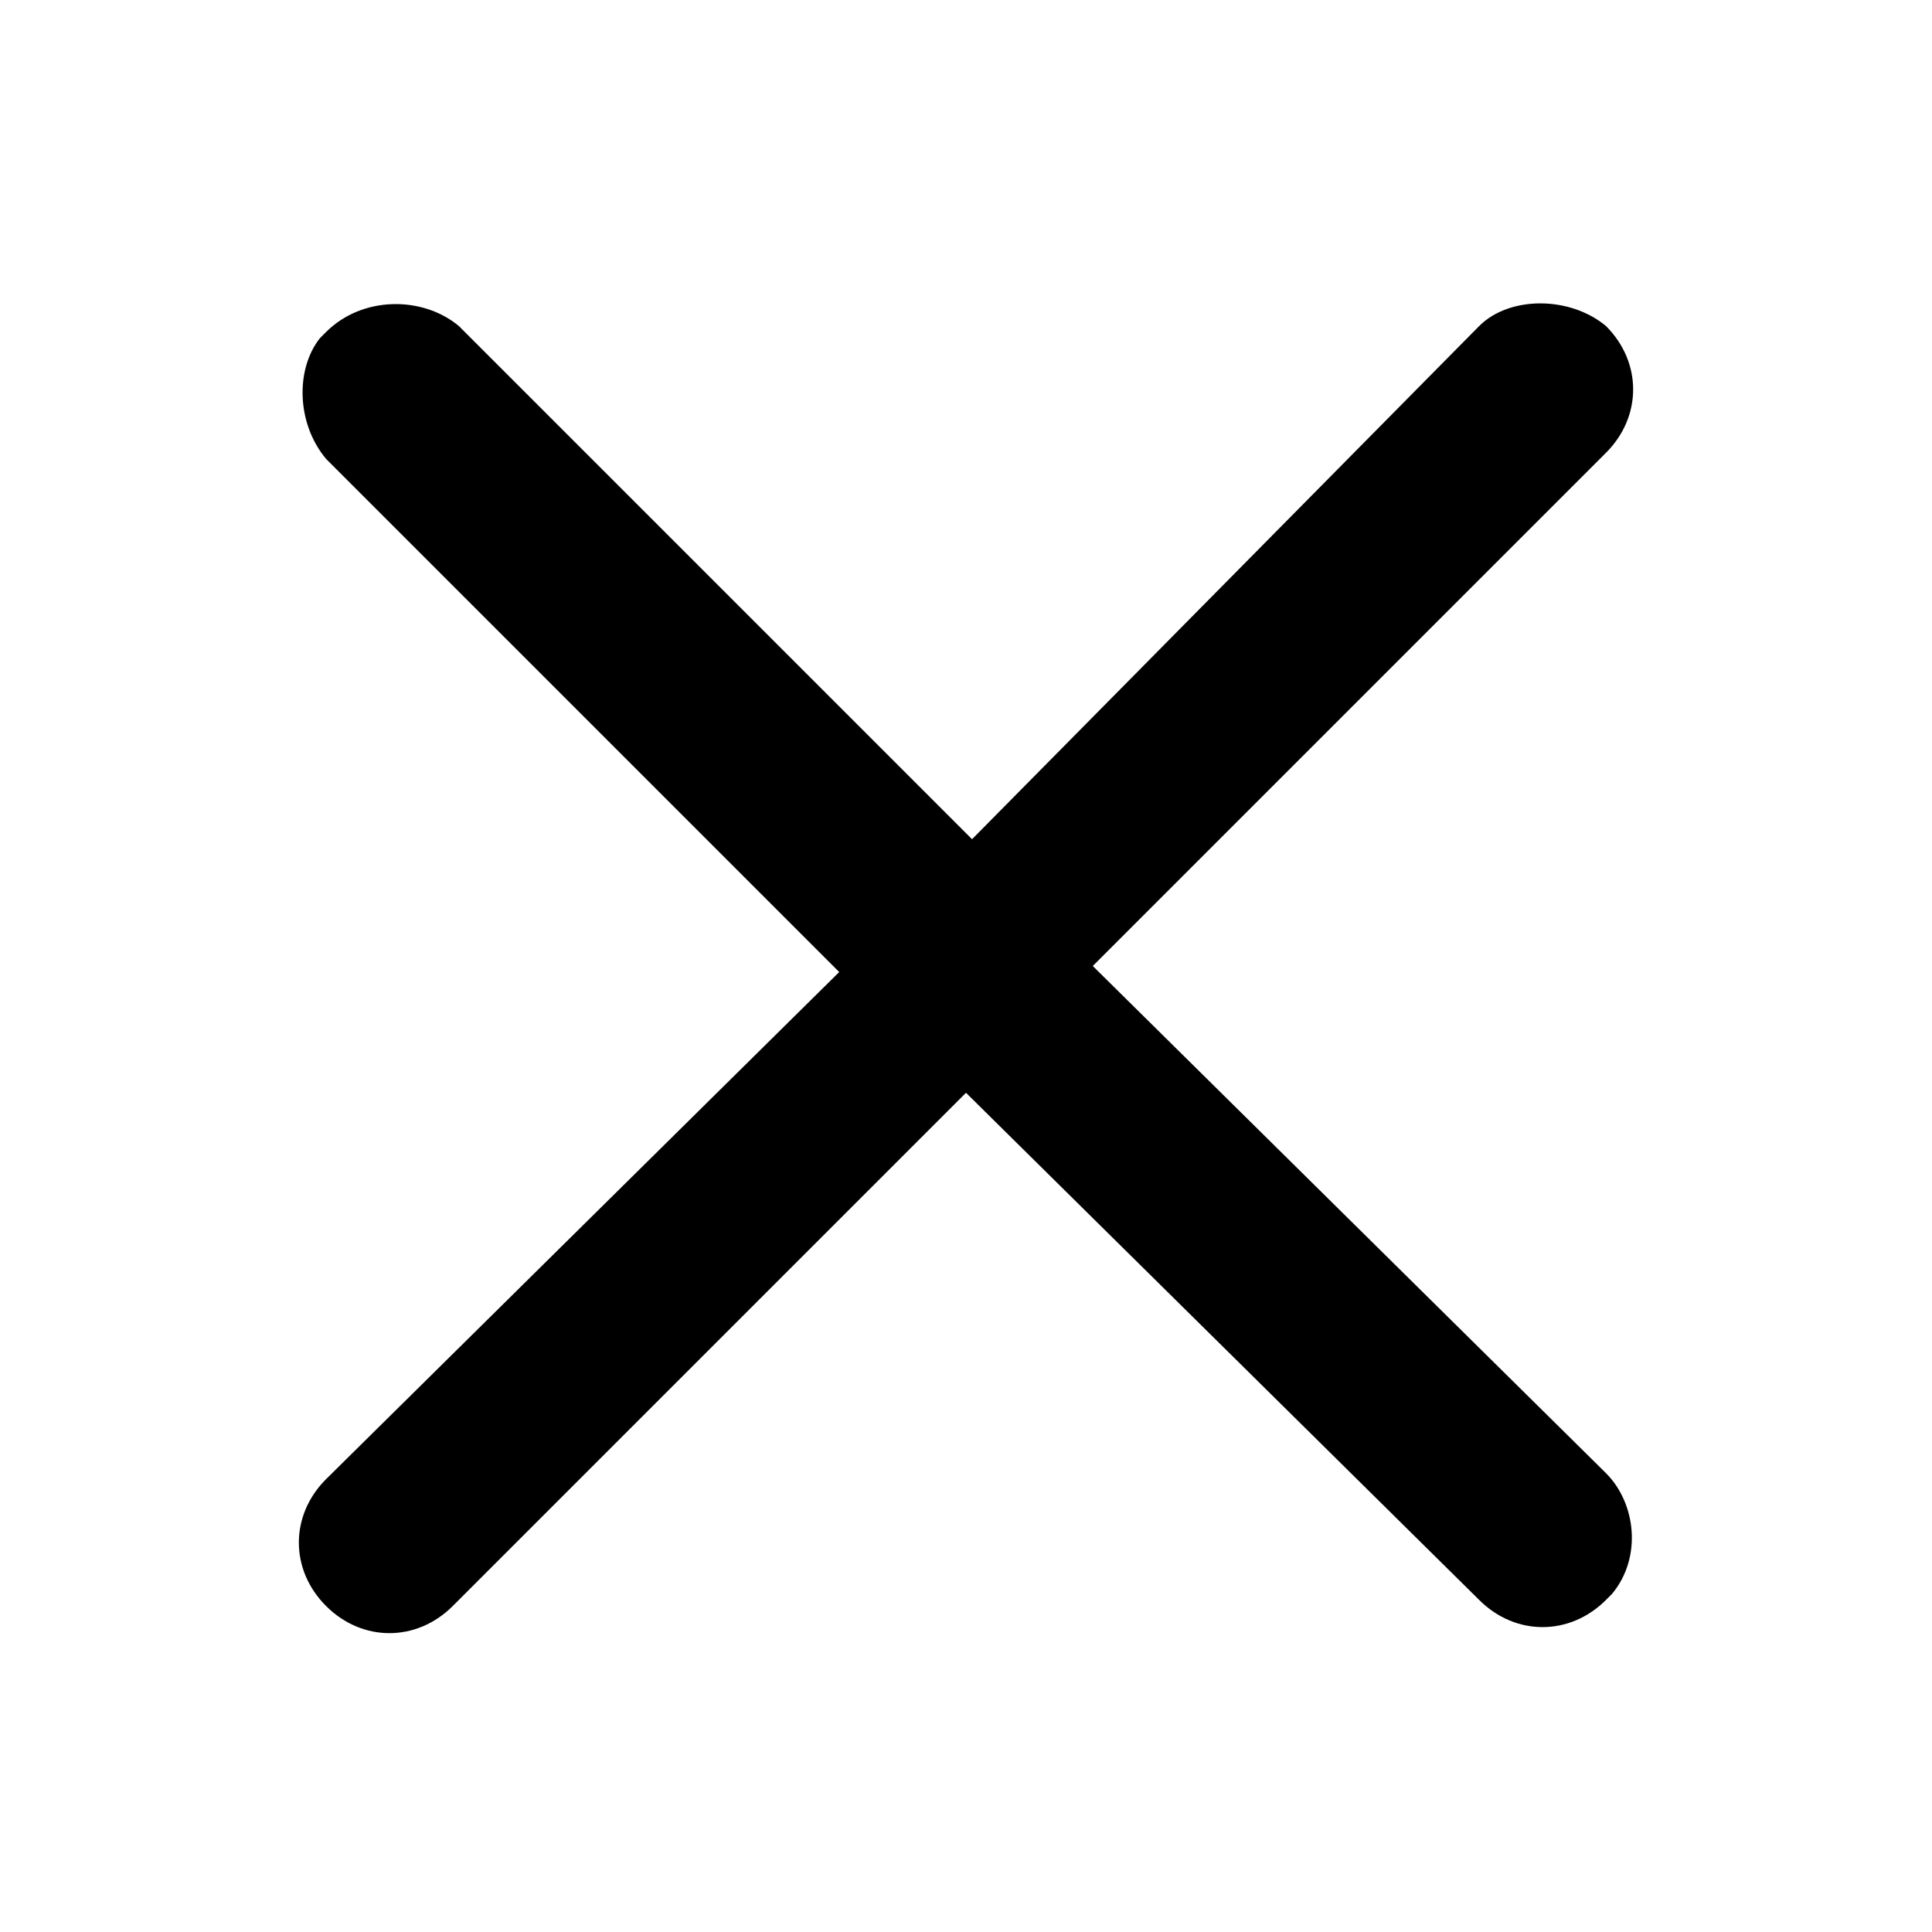
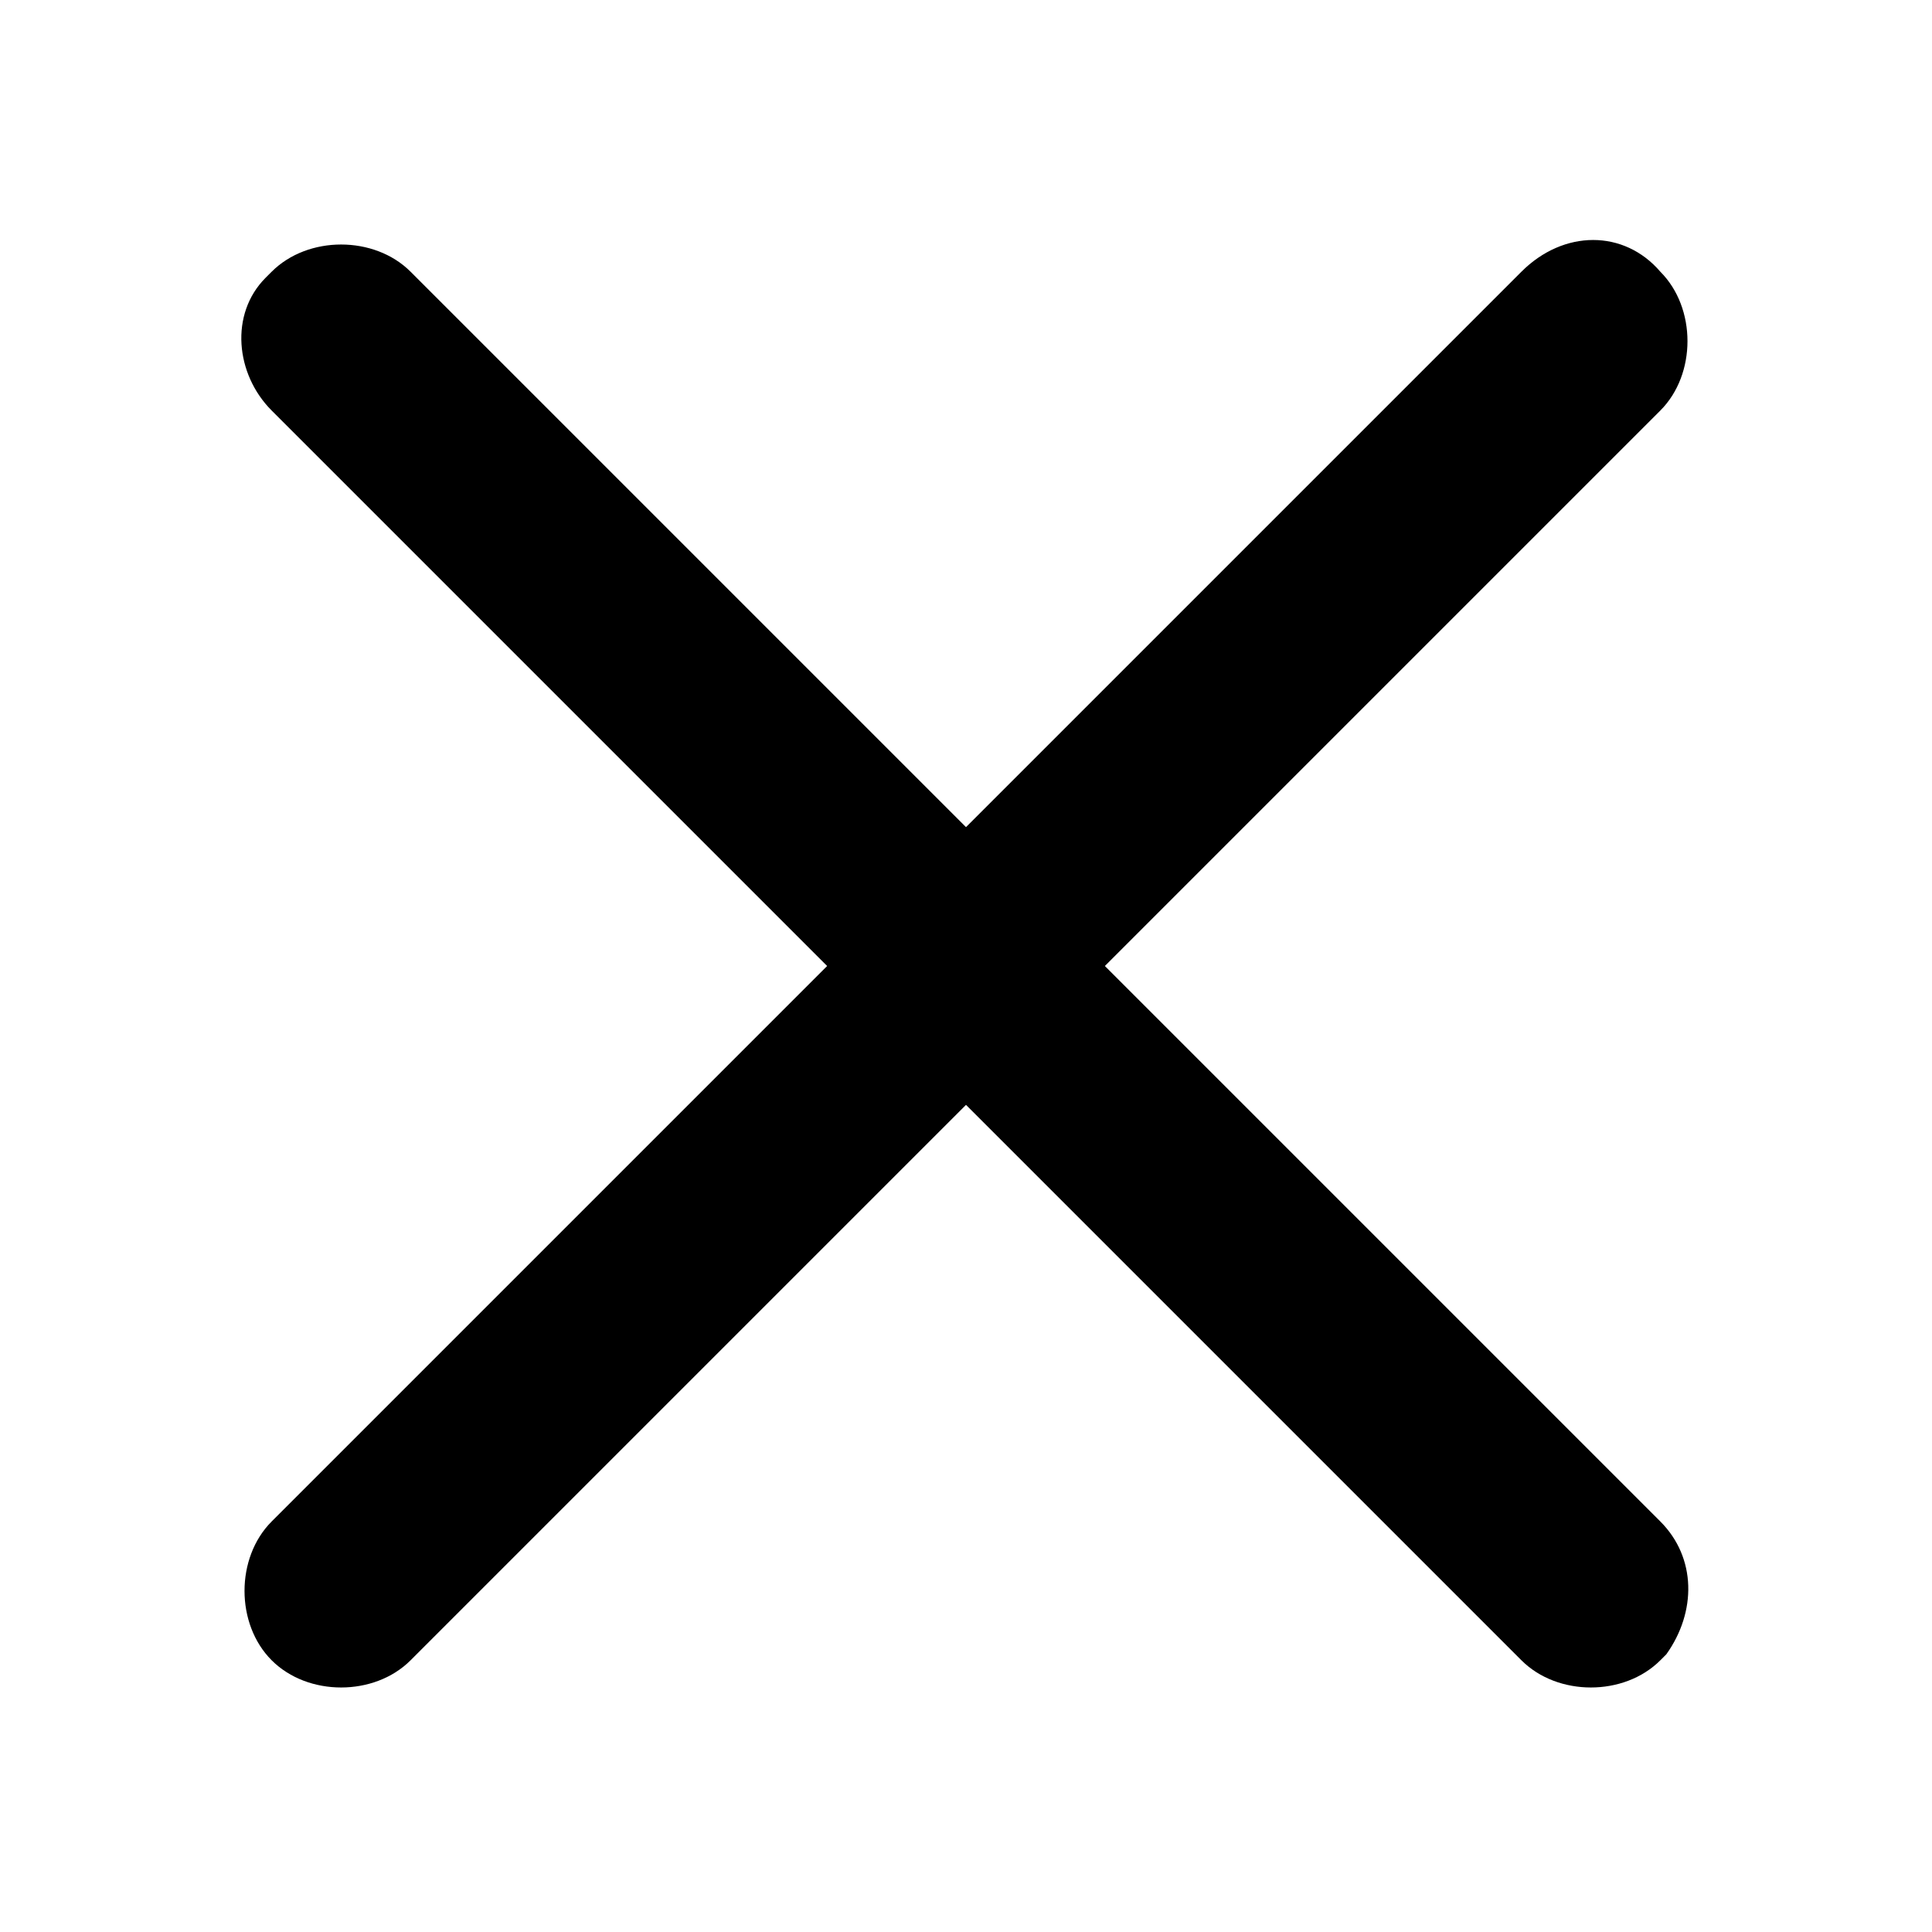
- <svg xmlns="http://www.w3.org/2000/svg" t="1721721422702" class="icon" viewBox="0 0 1024 1024" version="1.1" p-id="6058" width="200" height="200">
-   <path d="M851.2 172.8c19.2 19.2 19.2 48 0 67.2L579.2 512l272 268.8c16 16 19.2 44.8 3.2 64l-3.2 3.2c-19.2 19.2-48 19.2-67.2 0L512 579.2l-272 272c-19.2 19.2-48 19.2-67.2 0-19.2-19.2-19.2-48 0-67.2l272-268.8-272-272c-16-19.2-16-48-3.2-64l3.2-3.2c19.2-19.2 51.2-19.2 70.4-3.2l272 272 268.8-272c16-16 48-16 67.2 0z" p-id="6059" />
+ <svg xmlns="http://www.w3.org/2000/svg" t="1762155860854" class="icon" viewBox="0 0 1024 1024" version="1.1" p-id="30810" width="200" height="200">
+   <path d="M880 144c19.2 19.2 19.2 54.4 0 73.6L585.6 512l294.4 294.4c19.2 19.2 19.2 48 3.2 70.4l-3.2 3.2c-19.2 19.2-54.4 19.2-73.6 0L512 585.6l-294.4 294.4c-19.2 19.2-54.4 19.2-73.6 0-19.2-19.2-19.2-54.4 0-73.6l294.4-294.4-294.4-294.4c-19.2-19.2-22.4-51.2-3.2-70.4l3.2-3.2c19.2-19.2 54.4-19.2 73.6 0l294.4 294.4 294.4-294.4c22.4-22.4 54.4-22.4 73.6 0z" fill="currentColor" p-id="30811" />
</svg>
